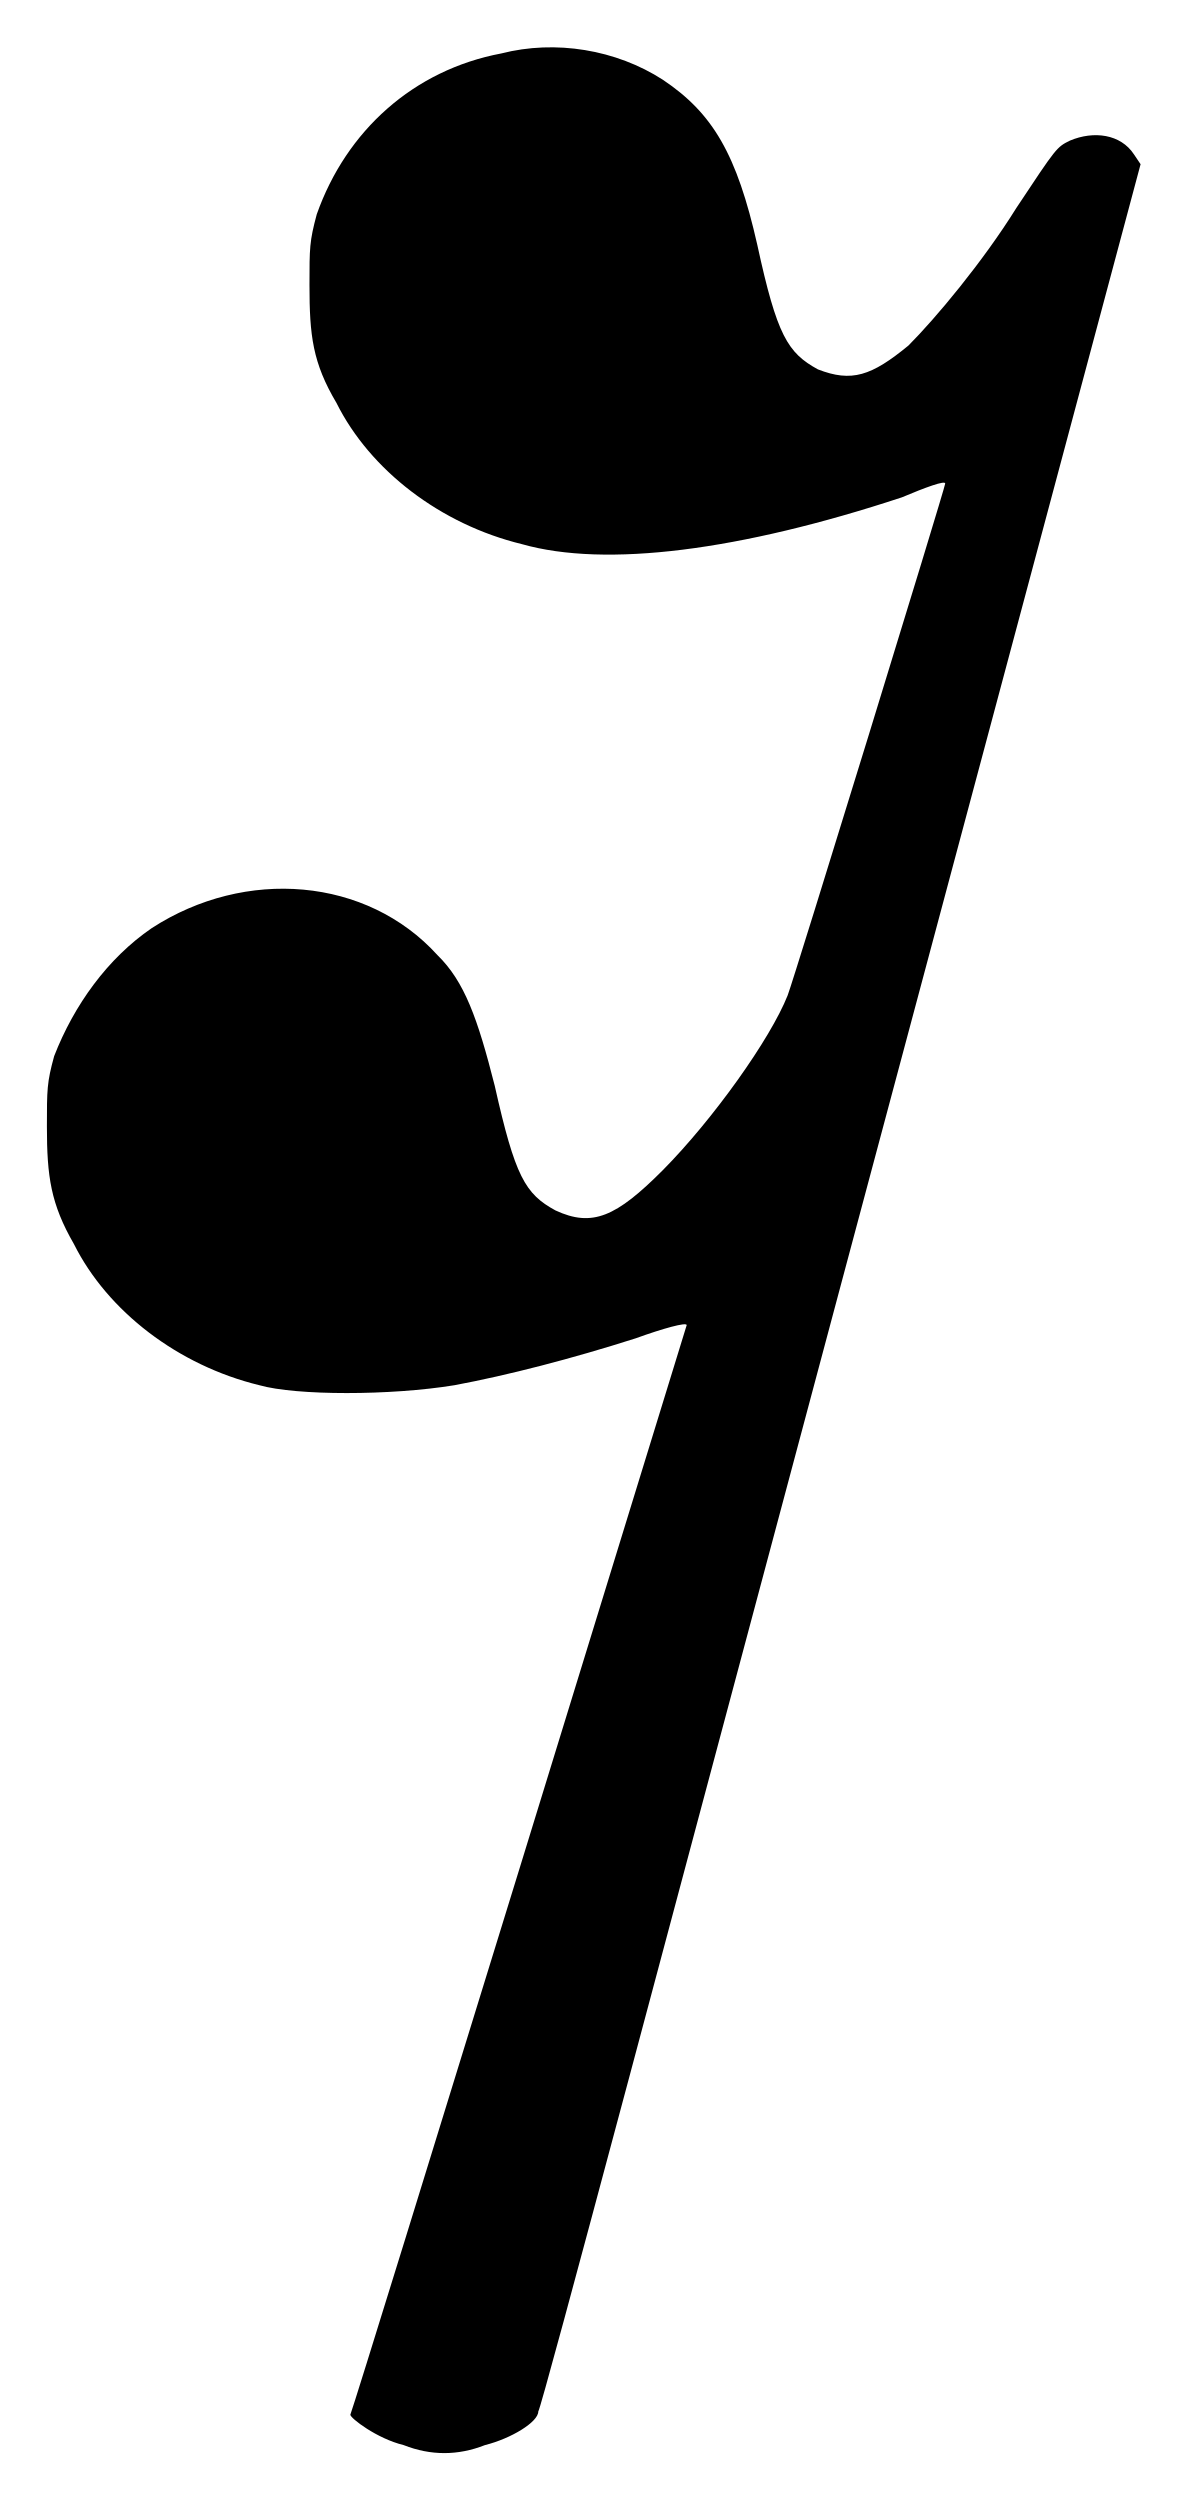
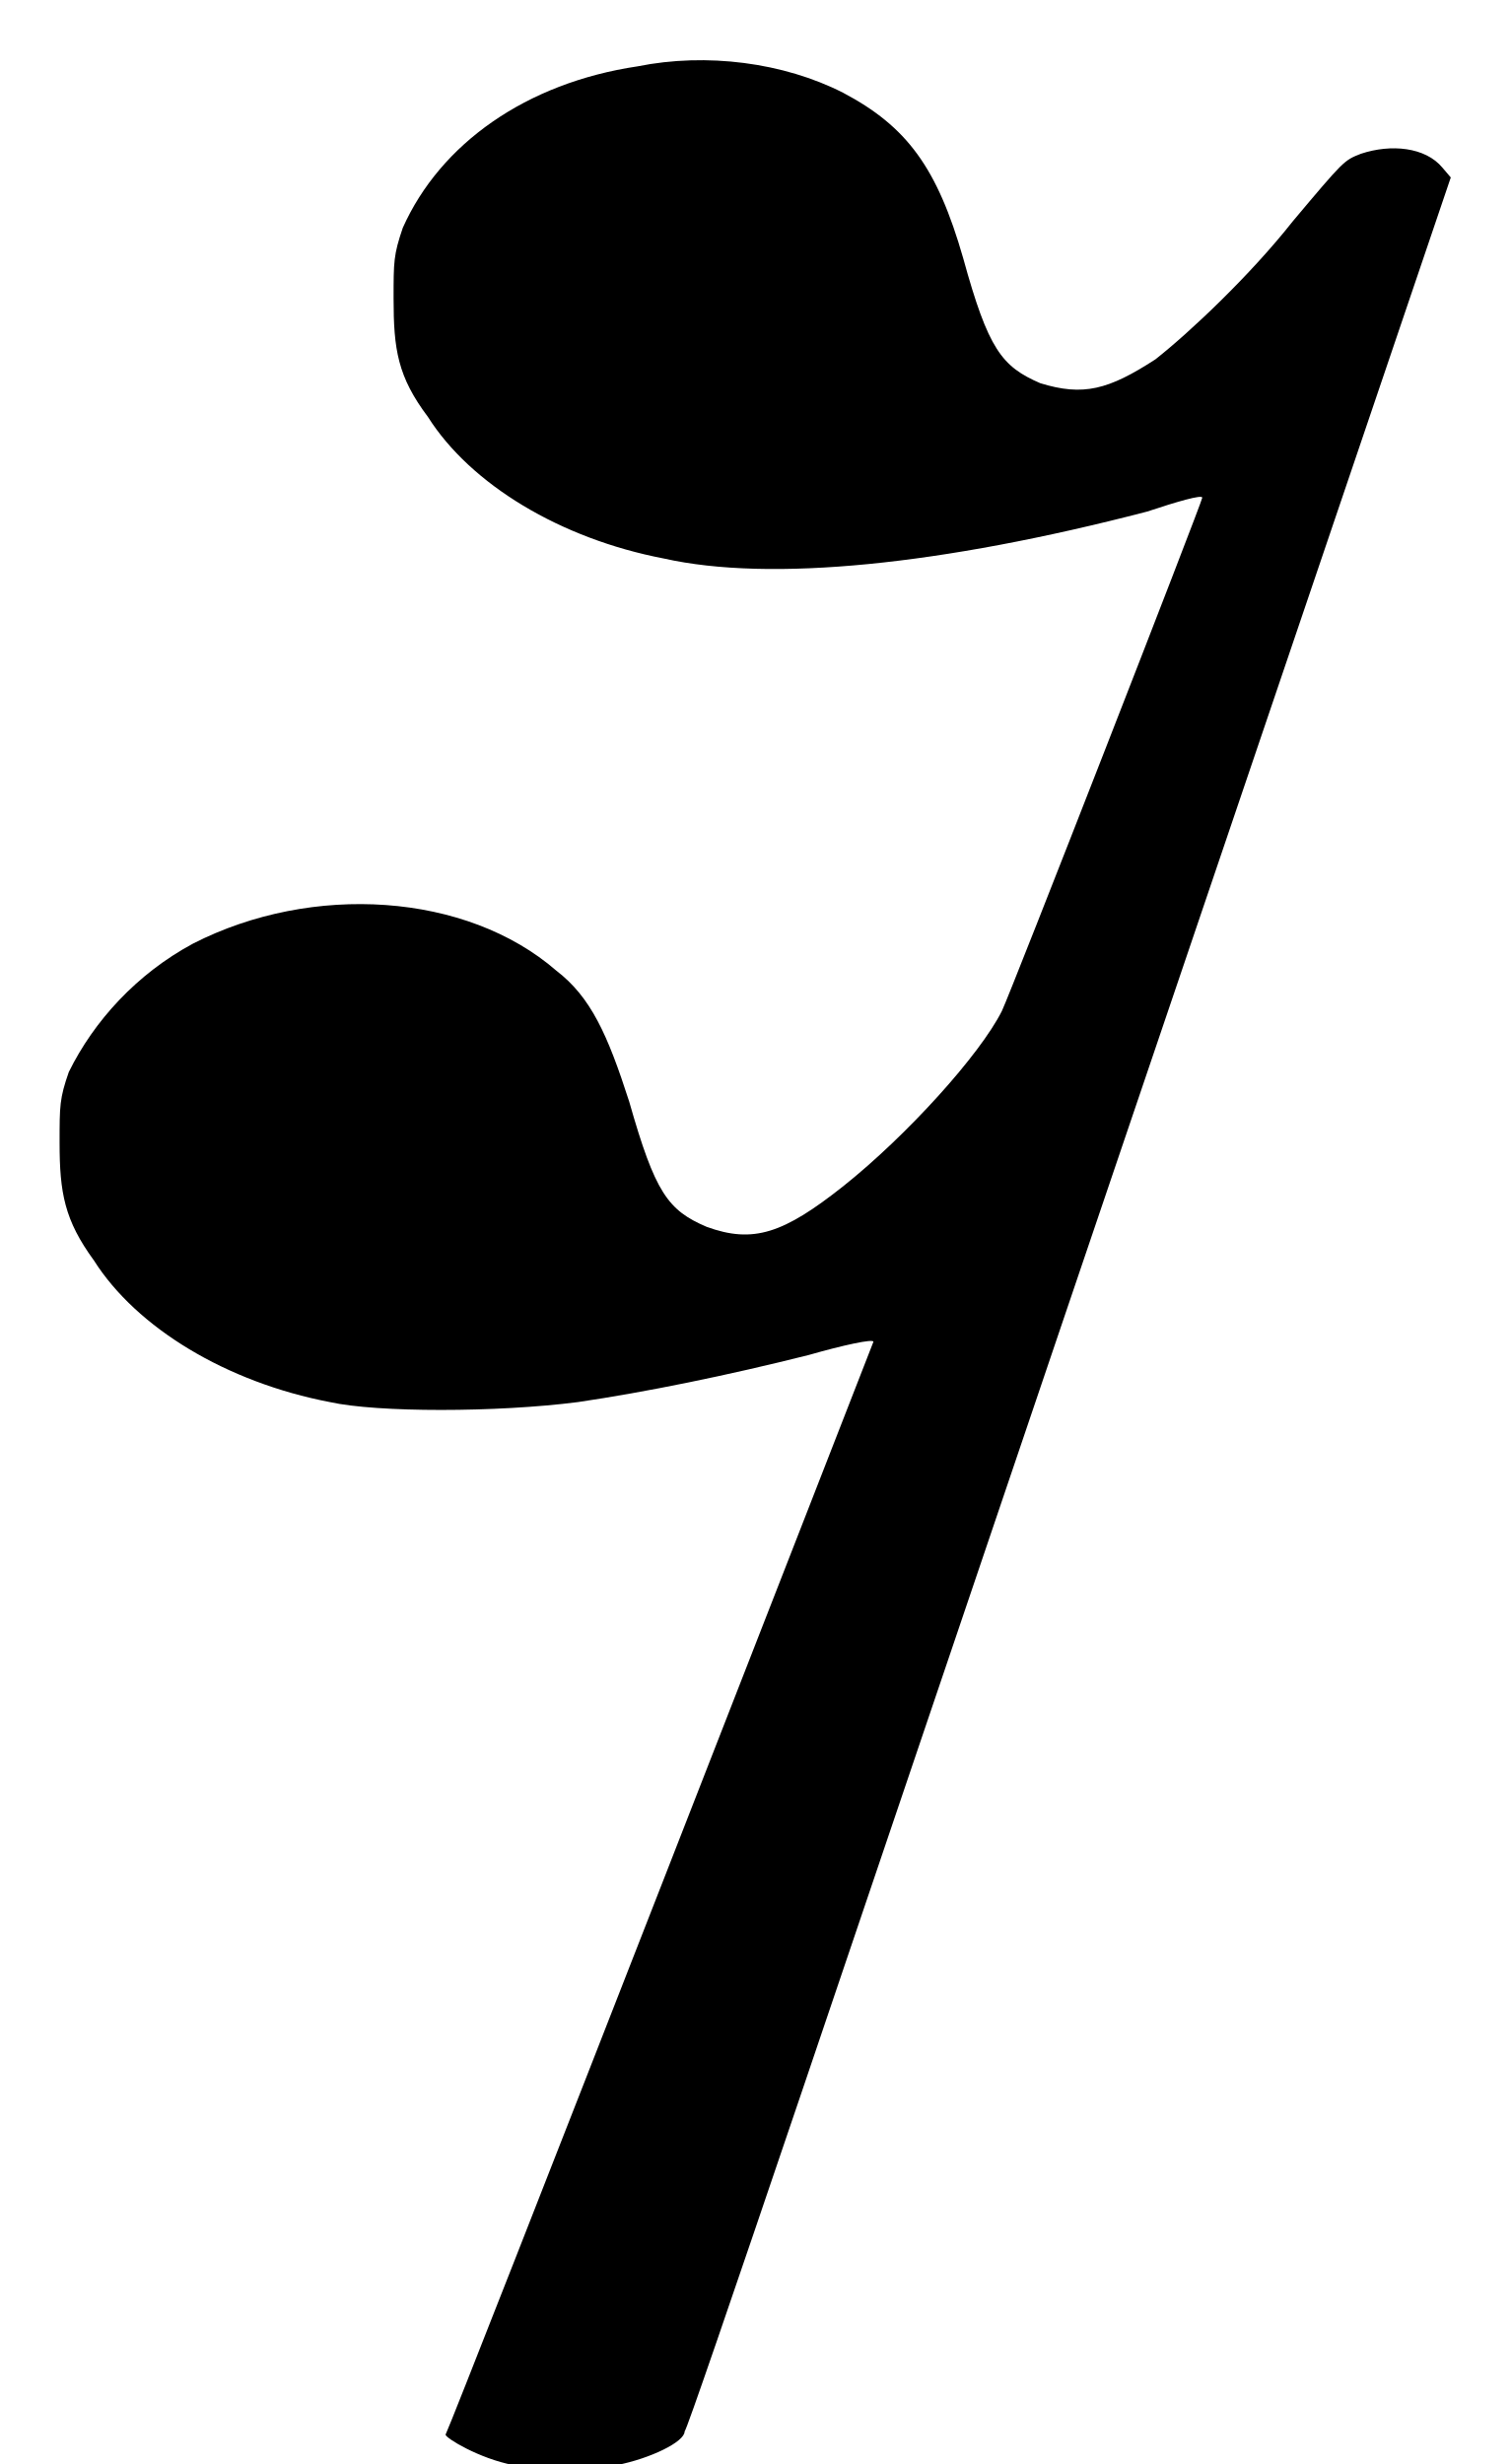
- <svg xmlns="http://www.w3.org/2000/svg" version="1.0" width="12.66" height="26.65" id="svg2208">
-   <defs id="defs2210" />
-   <g transform="translate(-481.9925,-144.992)" id="layer1">
-     <g transform="matrix(1.8,0,0,1.8,-492.2075,10.83713)" style="fill:#000000;fill-rule:evenodd;stroke:#000000;stroke-width:0;stroke-linecap:butt;stroke-linejoin:round;stroke-miterlimit:10" id="g88">
-       <path d="M 544.191,74.847 C 543.672,74.945 543.273,75.304 543.098,75.8 C 543.055,75.96 543.055,75.999 543.055,76.218 C 543.055,76.519 543.074,76.679 543.215,76.917 C 543.414,77.316 543.832,77.636 544.313,77.753 C 544.809,77.894 545.605,77.792 546.563,77.476 C 546.703,77.417 546.82,77.374 546.82,77.394 C 546.82,77.417 545.926,80.324 545.887,80.425 C 545.785,80.683 545.445,81.16 545.148,81.46 C 544.871,81.738 544.73,81.8 544.512,81.699 C 544.332,81.601 544.273,81.499 544.152,80.96 C 544.051,80.562 543.973,80.343 543.813,80.187 C 543.395,79.726 542.676,79.667 542.121,80.027 C 541.859,80.206 541.66,80.484 541.543,80.785 C 541.5,80.941 541.5,80.984 541.5,81.202 C 541.5,81.499 541.523,81.66 541.66,81.898 C 541.859,82.296 542.277,82.617 542.758,82.734 C 542.977,82.796 543.535,82.796 543.914,82.734 C 544.23,82.675 544.609,82.577 544.988,82.456 C 545.148,82.398 545.289,82.359 545.289,82.378 C 545.289,82.378 543.336,88.734 543.297,88.831 C 543.297,88.851 543.453,88.972 543.613,89.011 C 543.773,89.074 543.934,89.074 544.094,89.011 C 544.25,88.972 544.41,88.874 544.41,88.812 C 544.43,88.792 545.227,85.785 546.203,82.136 L 547.977,75.503 L 547.938,75.445 C 547.859,75.324 547.699,75.304 547.559,75.363 C 547.48,75.402 547.48,75.402 547.242,75.761 C 547.043,76.081 546.762,76.417 546.602,76.577 C 546.383,76.757 546.266,76.796 546.066,76.718 C 545.887,76.62 545.824,76.519 545.707,75.98 C 545.586,75.445 545.445,75.202 545.148,75.003 C 544.871,74.824 544.512,74.765 544.191,74.847 z " style="fill:#000000;stroke:#000000" id="path90" />
+ <svg xmlns="http://www.w3.org/2000/svg" width="12.66" height="20.65">
+   <g>
+     <rect fill="none" id="canvas_background" height="22.65" width="14.66" y="-1" x="-1" />
+   </g>
+   <g>
+     <g stroke="null" id="layer1">
+       <g stroke="#000000" fill="#000000" fill-rule="evenodd" stroke-width="0" stroke-linejoin="round" stroke-miterlimit="10" id="g88" transform="matrix(1.8,0,0,1.419322,-492.2075,8.651888) ">
+         <path stroke="#000000" fill="#000000" id="path90" d="m276.417,-5.704c-0.519,0.098 -0.918,0.457 -1.093,0.953c-0.043,0.16 -0.043,0.199 -0.043,0.418c0,0.301 0.019,0.461 0.16,0.699c0.199,0.399 0.617,0.719 1.098,0.836c0.496,0.141 1.292,0.039 2.25,-0.277c0.14,-0.059 0.257,-0.102 0.257,-0.082c0,0.023 -0.894,2.93 -0.933,3.031c-0.102,0.258 -0.442,0.735 -0.739,1.035c-0.277,0.278 -0.418,0.34 -0.636,0.239c-0.18,-0.098 -0.239,-0.2 -0.36,-0.739c-0.101,-0.398 -0.179,-0.617 -0.339,-0.773c-0.418,-0.461 -1.137,-0.52 -1.692,-0.16c-0.262,0.179 -0.461,0.457 -0.578,0.758c-0.043,0.156 -0.043,0.199 -0.043,0.417c0,0.297 0.023,0.458 0.16,0.696c0.199,0.398 0.617,0.719 1.098,0.836c0.219,0.062 0.777,0.062 1.156,0c0.316,-0.059 0.695,-0.157 1.074,-0.278c0.16,-0.058 0.301,-0.097 0.301,-0.078c0,0 -1.953,6.356 -1.992,6.453c0,0.02 0.156,0.141 0.316,0.18c0.16,0.063 0.321,0.063 0.481,0c0.156,-0.039 0.316,-0.137 0.316,-0.199c0.02,-0.02 0.817,-3.027 1.793,-6.676l1.774,-6.633l-0.039,-0.058c-0.079,-0.121 -0.239,-0.141 -0.379,-0.082c-0.079,0.039 -0.079,0.039 -0.317,0.398c-0.199,0.32 -0.48,0.656 -0.64,0.816c-0.219,0.18 -0.336,0.219 -0.536,0.141c-0.179,-0.098 -0.242,-0.199 -0.359,-0.738c-0.121,-0.535 -0.262,-0.778 -0.559,-0.977c-0.277,-0.179 -0.636,-0.238 -0.957,-0.156z" />
+       </g>
    </g>
  </g>
</svg>
